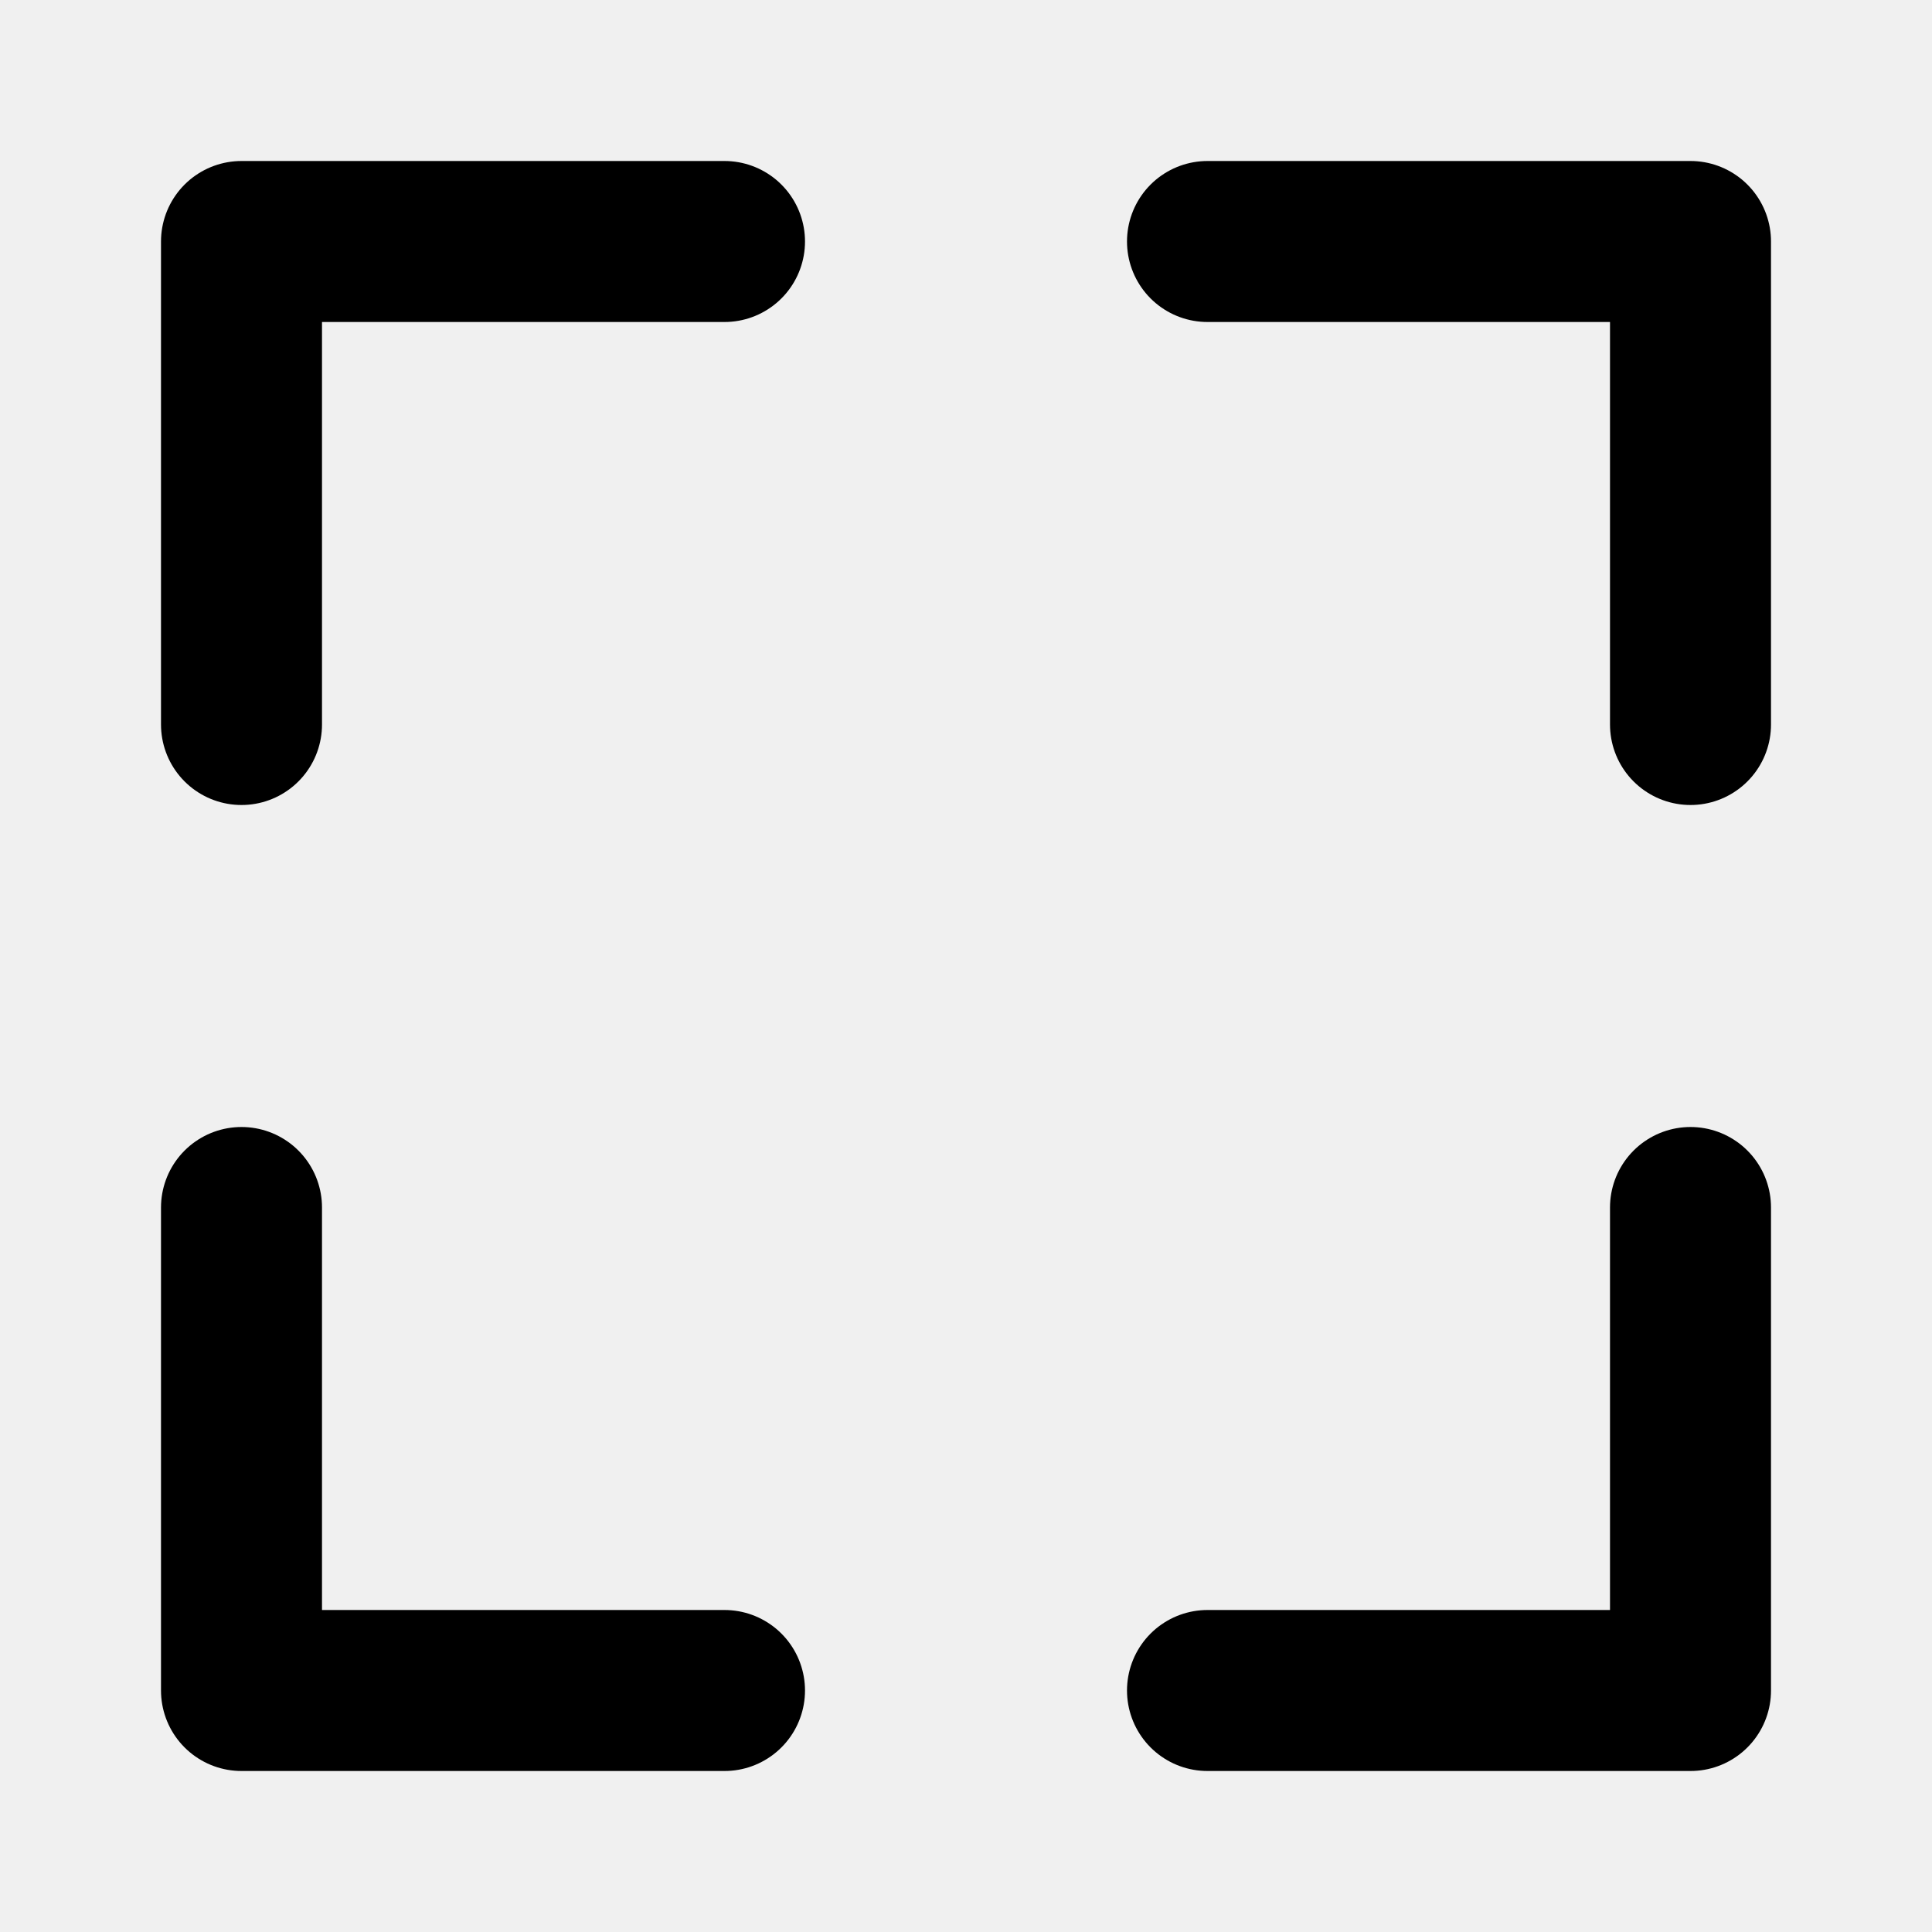
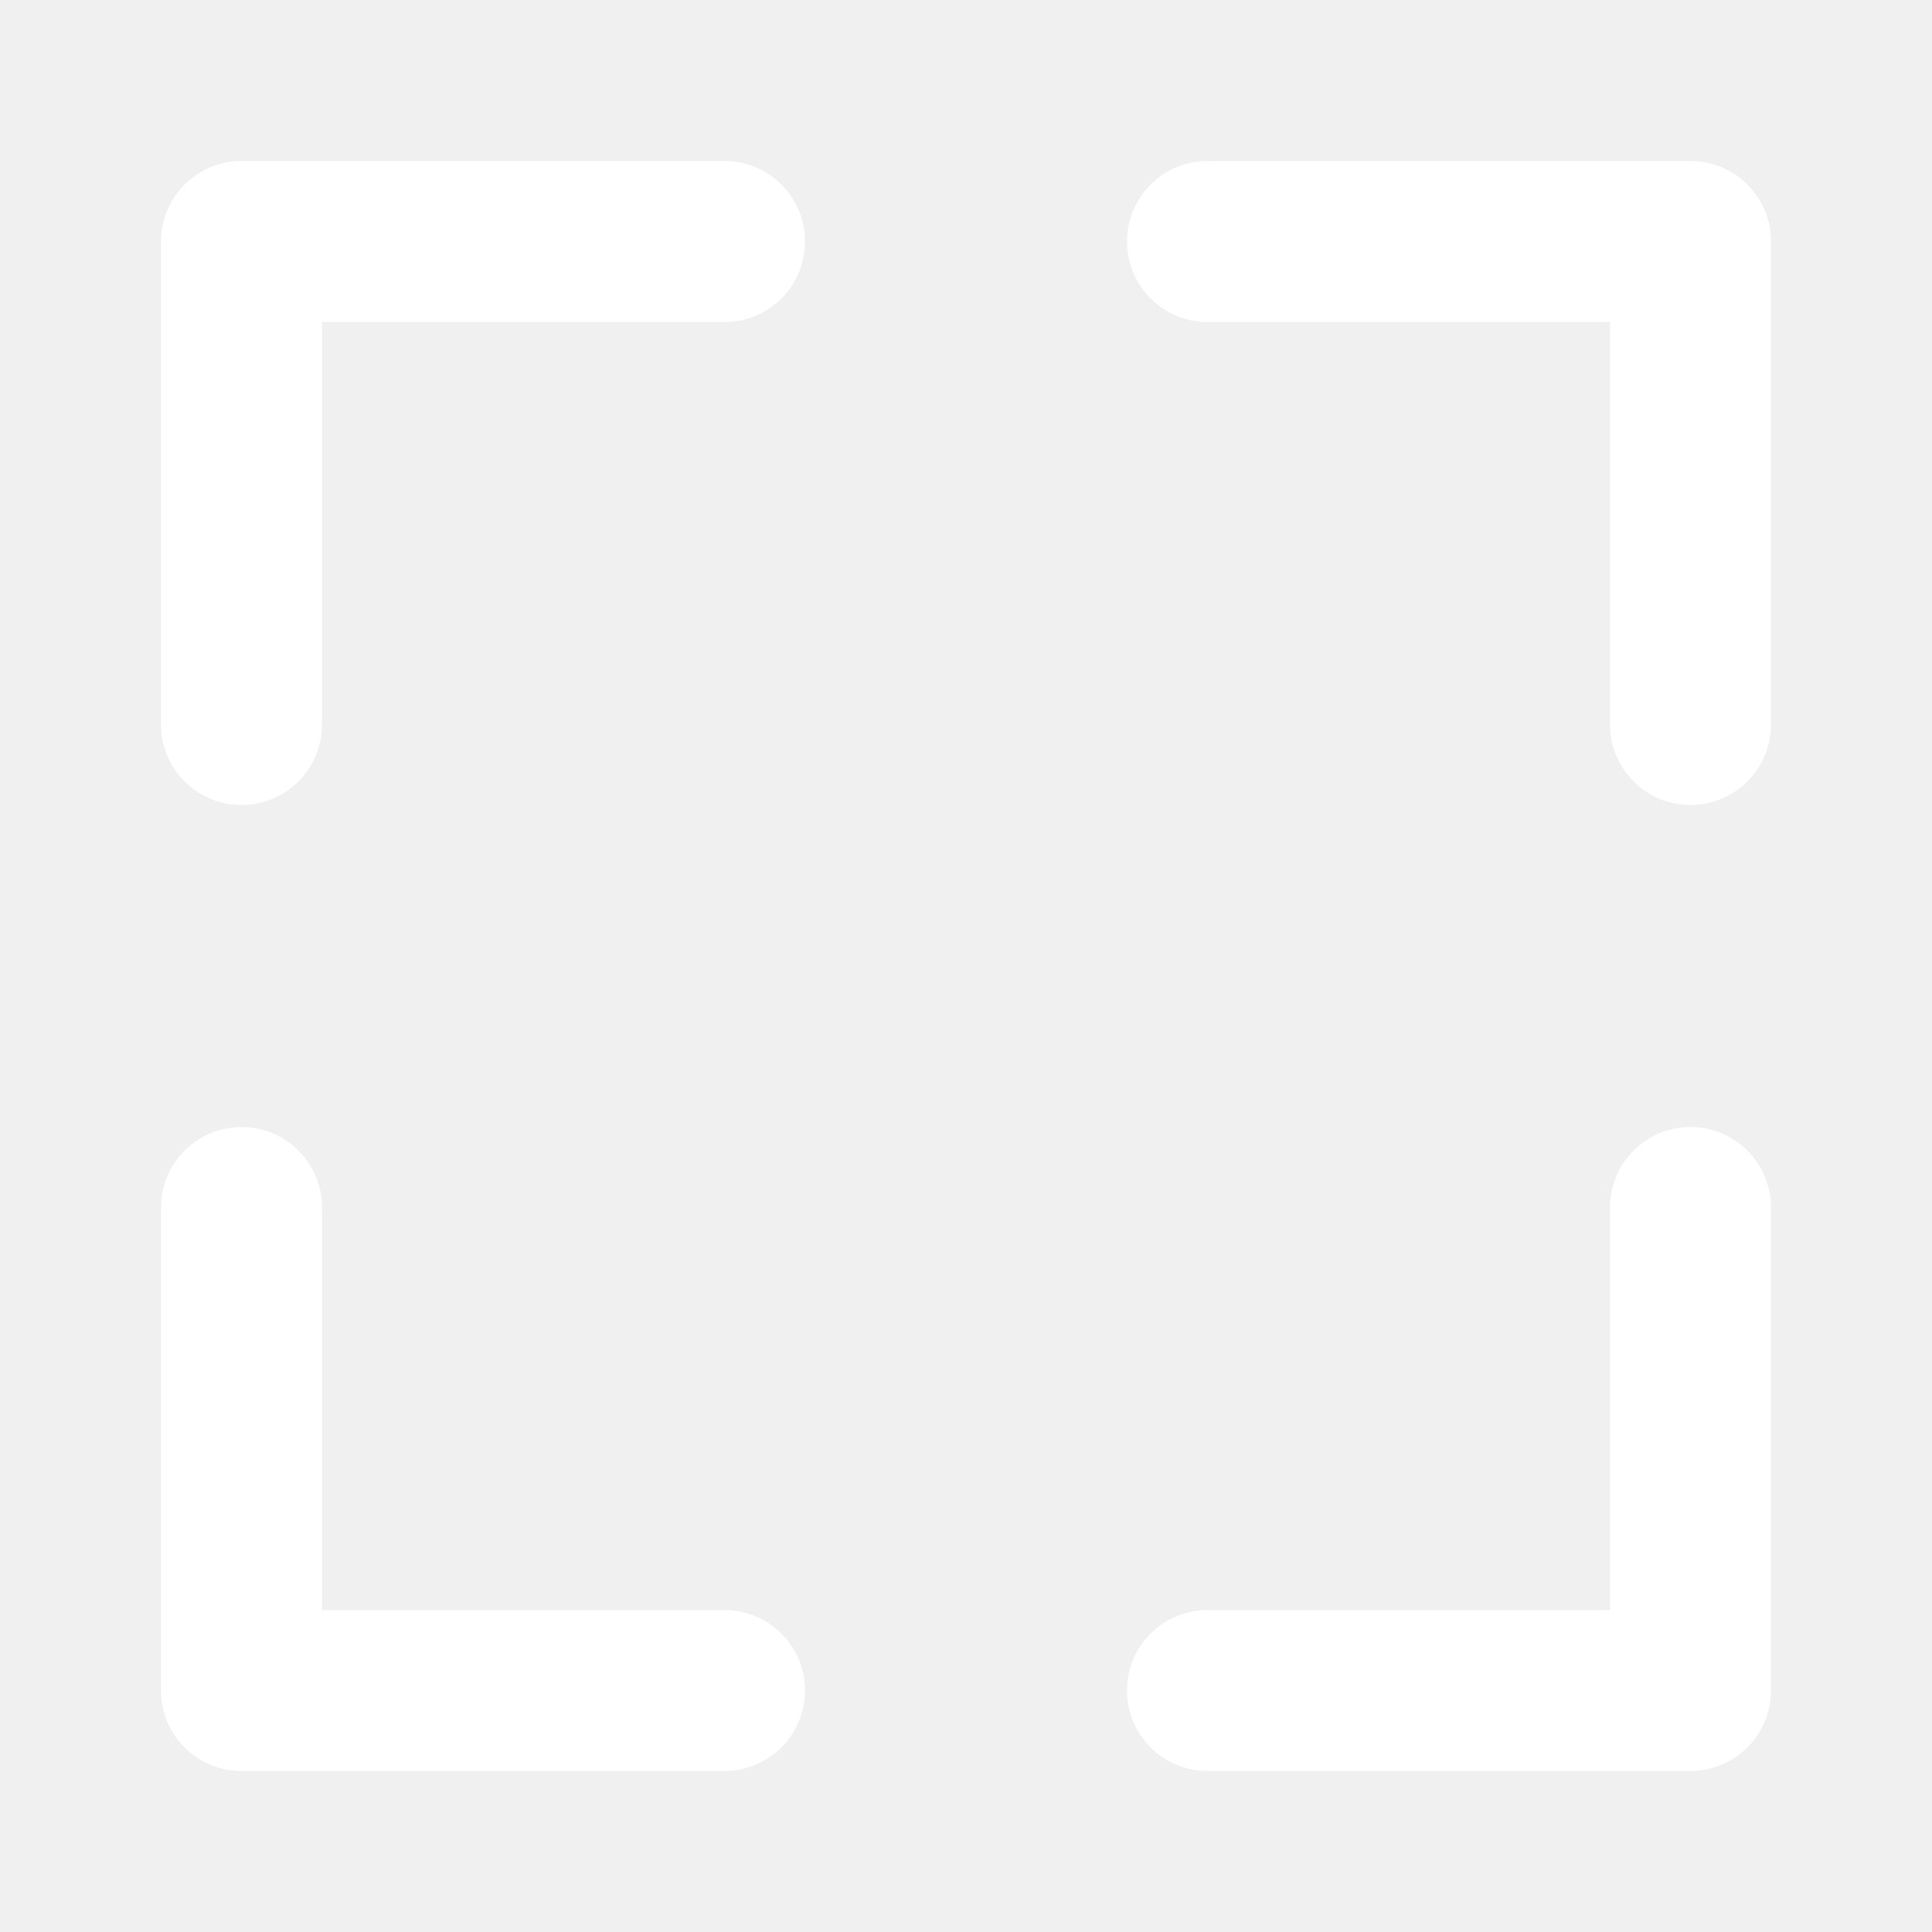
- <svg xmlns="http://www.w3.org/2000/svg" width="24" height="24" viewBox="0 0 24 24" fill="none" stroke="currentColor" stroke-width="2" stroke-linecap="round" stroke-linejoin="round">
+ <svg xmlns="http://www.w3.org/2000/svg" width="24" height="24" viewBox="0 0 24 24" fill="none" stroke="white" stroke-width="2" stroke-linecap="round" stroke-linejoin="round">
  <path d="M15 3h6v6" />
  <path d="M9 21H3v-6" />
  <path d="M21 15v6h-6" />
  <path d="M3 9V3h6" />
</svg>
